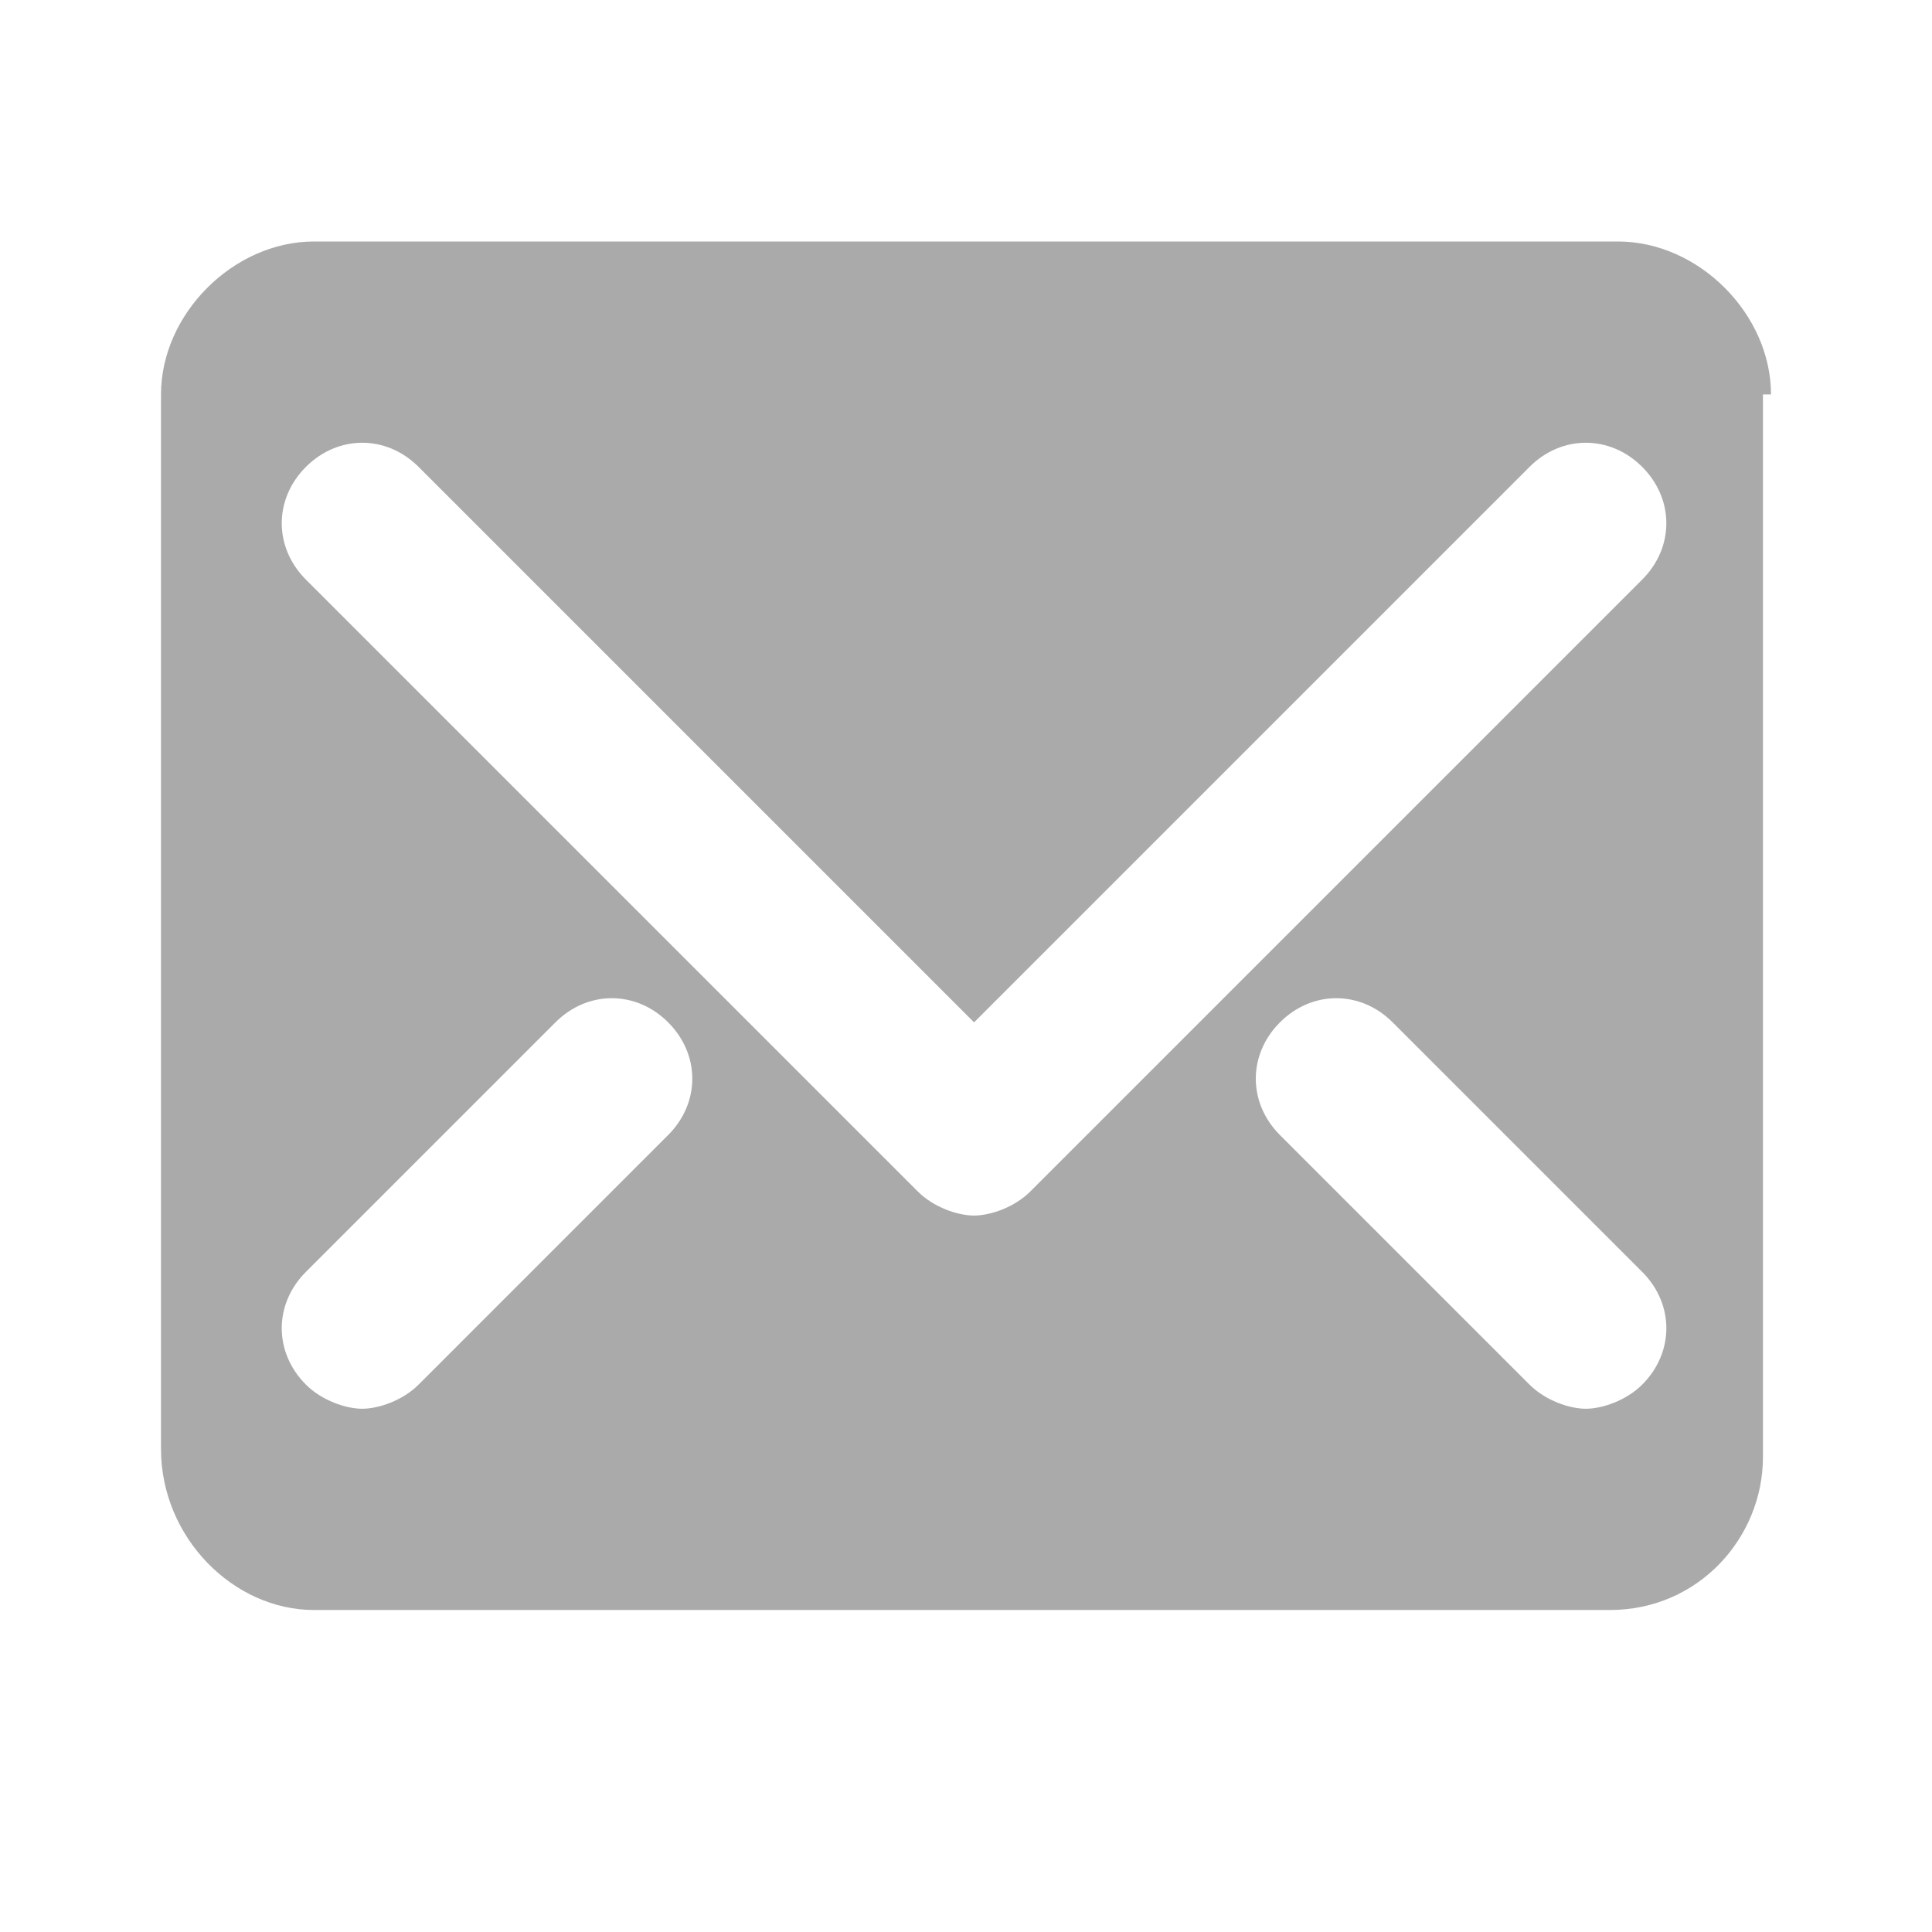
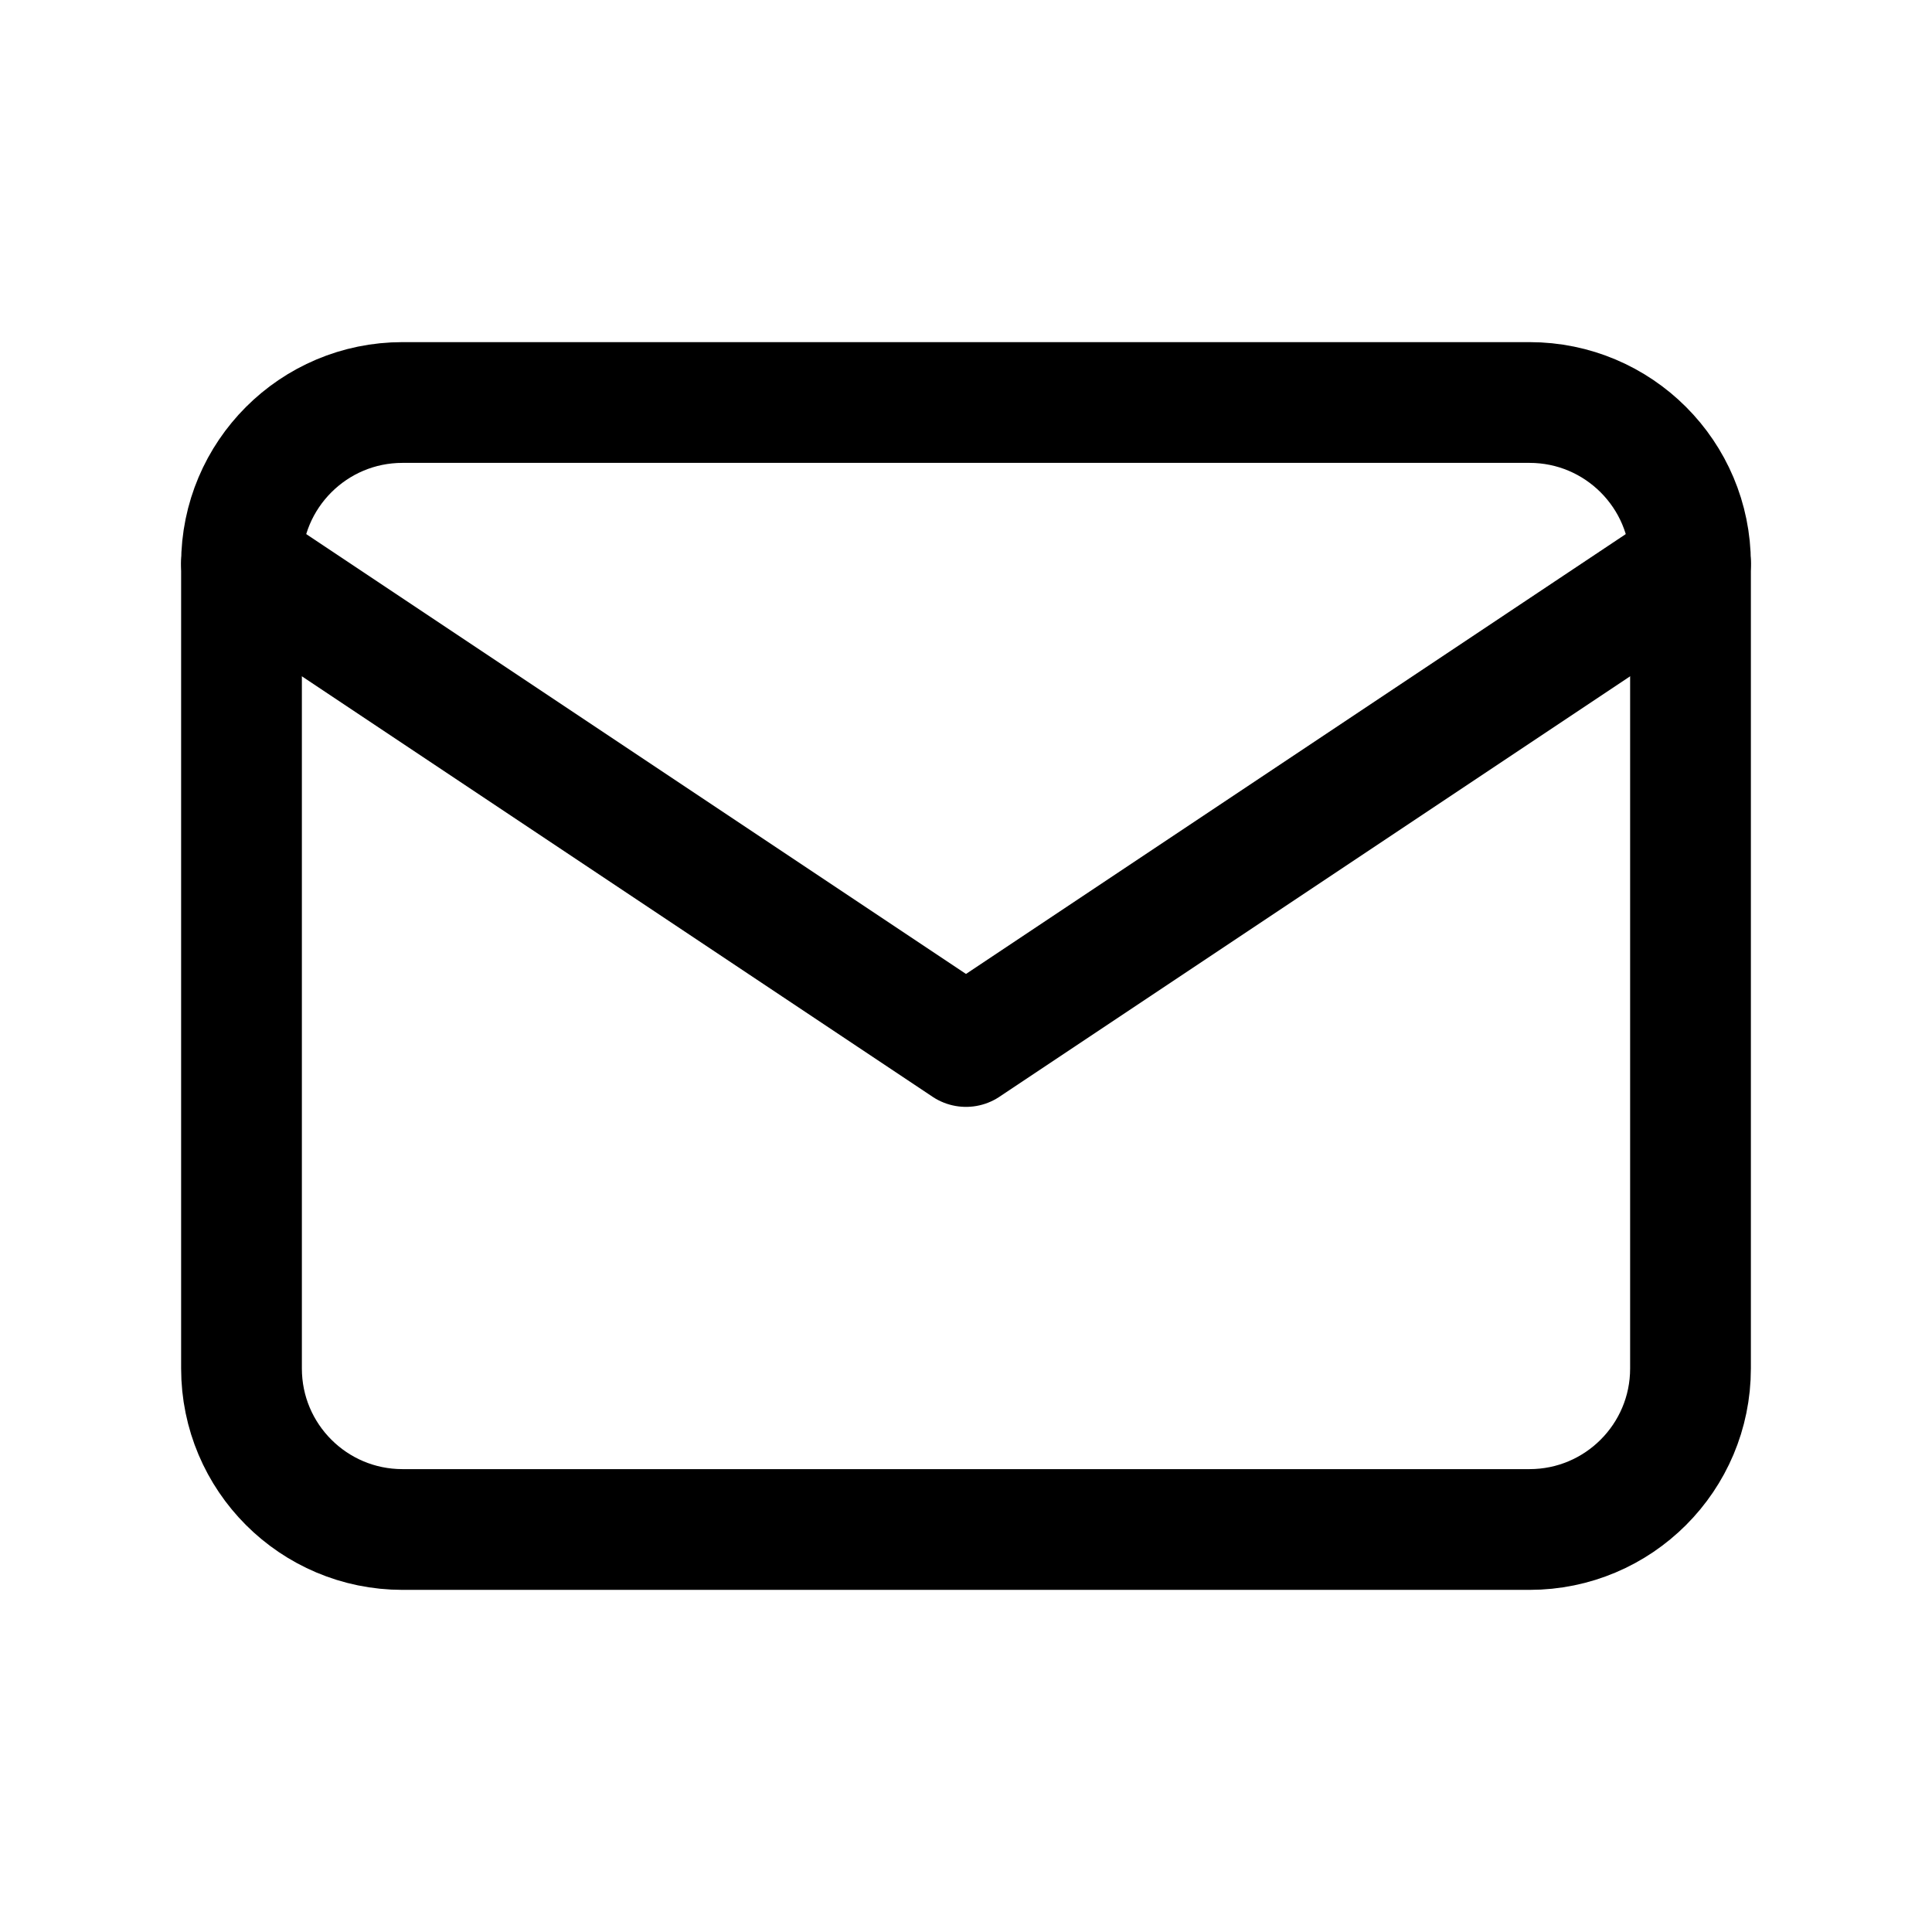
- <svg xmlns="http://www.w3.org/2000/svg" width="24" height="24" viewBox="0 0 24 24">
-   <path fill="#AAAAAA" d="M22,4.9C22,3.9,21.1,3,20.1,3H3.9C2.9,3,2,3.9,2,4.9v13.1C2,19.1,2.9,20,3.9,20h16.1c1.1,0,1.9-0.9,1.9-1.9V4.9z M8.3,14.1l-3.1,3.1c-0.2,0.2-0.5,0.3-0.7,0.3S4,17.4,3.8,17.2c-0.4-0.4-0.4-1,0-1.4l3.1-3.1c0.4-0.4,1-0.4,1.4,0S8.7,13.7,8.3,14.1z M20.4,17.2c-0.2,0.2-0.5,0.3-0.7,0.3s-0.5-0.1-0.7-0.3l-3.1-3.1c-0.4-0.4-0.4-1,0-1.4s1-0.4,1.4,0l3.1,3.1C20.8,16.2,20.8,16.8,20.4,17.2z M20.4,7.2l-7.6,7.6c-0.2,0.2-0.5,0.3-0.7,0.3s-0.5-0.1-0.7-0.3L3.8,7.2c-0.4-0.4-0.4-1,0-1.4s1-0.4,1.4,0l6.9,6.9L19,5.8c0.4-0.4,1-0.4,1.4,0S20.8,6.8,20.4,7.2z" />
+ <svg xmlns="http://www.w3.org/2000/svg" data-icon-name="icon-tabler-mail" width="24" height="24" viewBox="0 0 24 24" stroke-width="1.5" stroke="currentColor" fill="none" stroke-linecap="round" stroke-linejoin="round">
+   <path stroke="none" d="M0 0h24v24H0z" fill="none" />
+   <rect x="3" y="5" width="18" height="14" rx="2" />
+   <polyline points="3 7 12 13 21 7" />
</svg>
